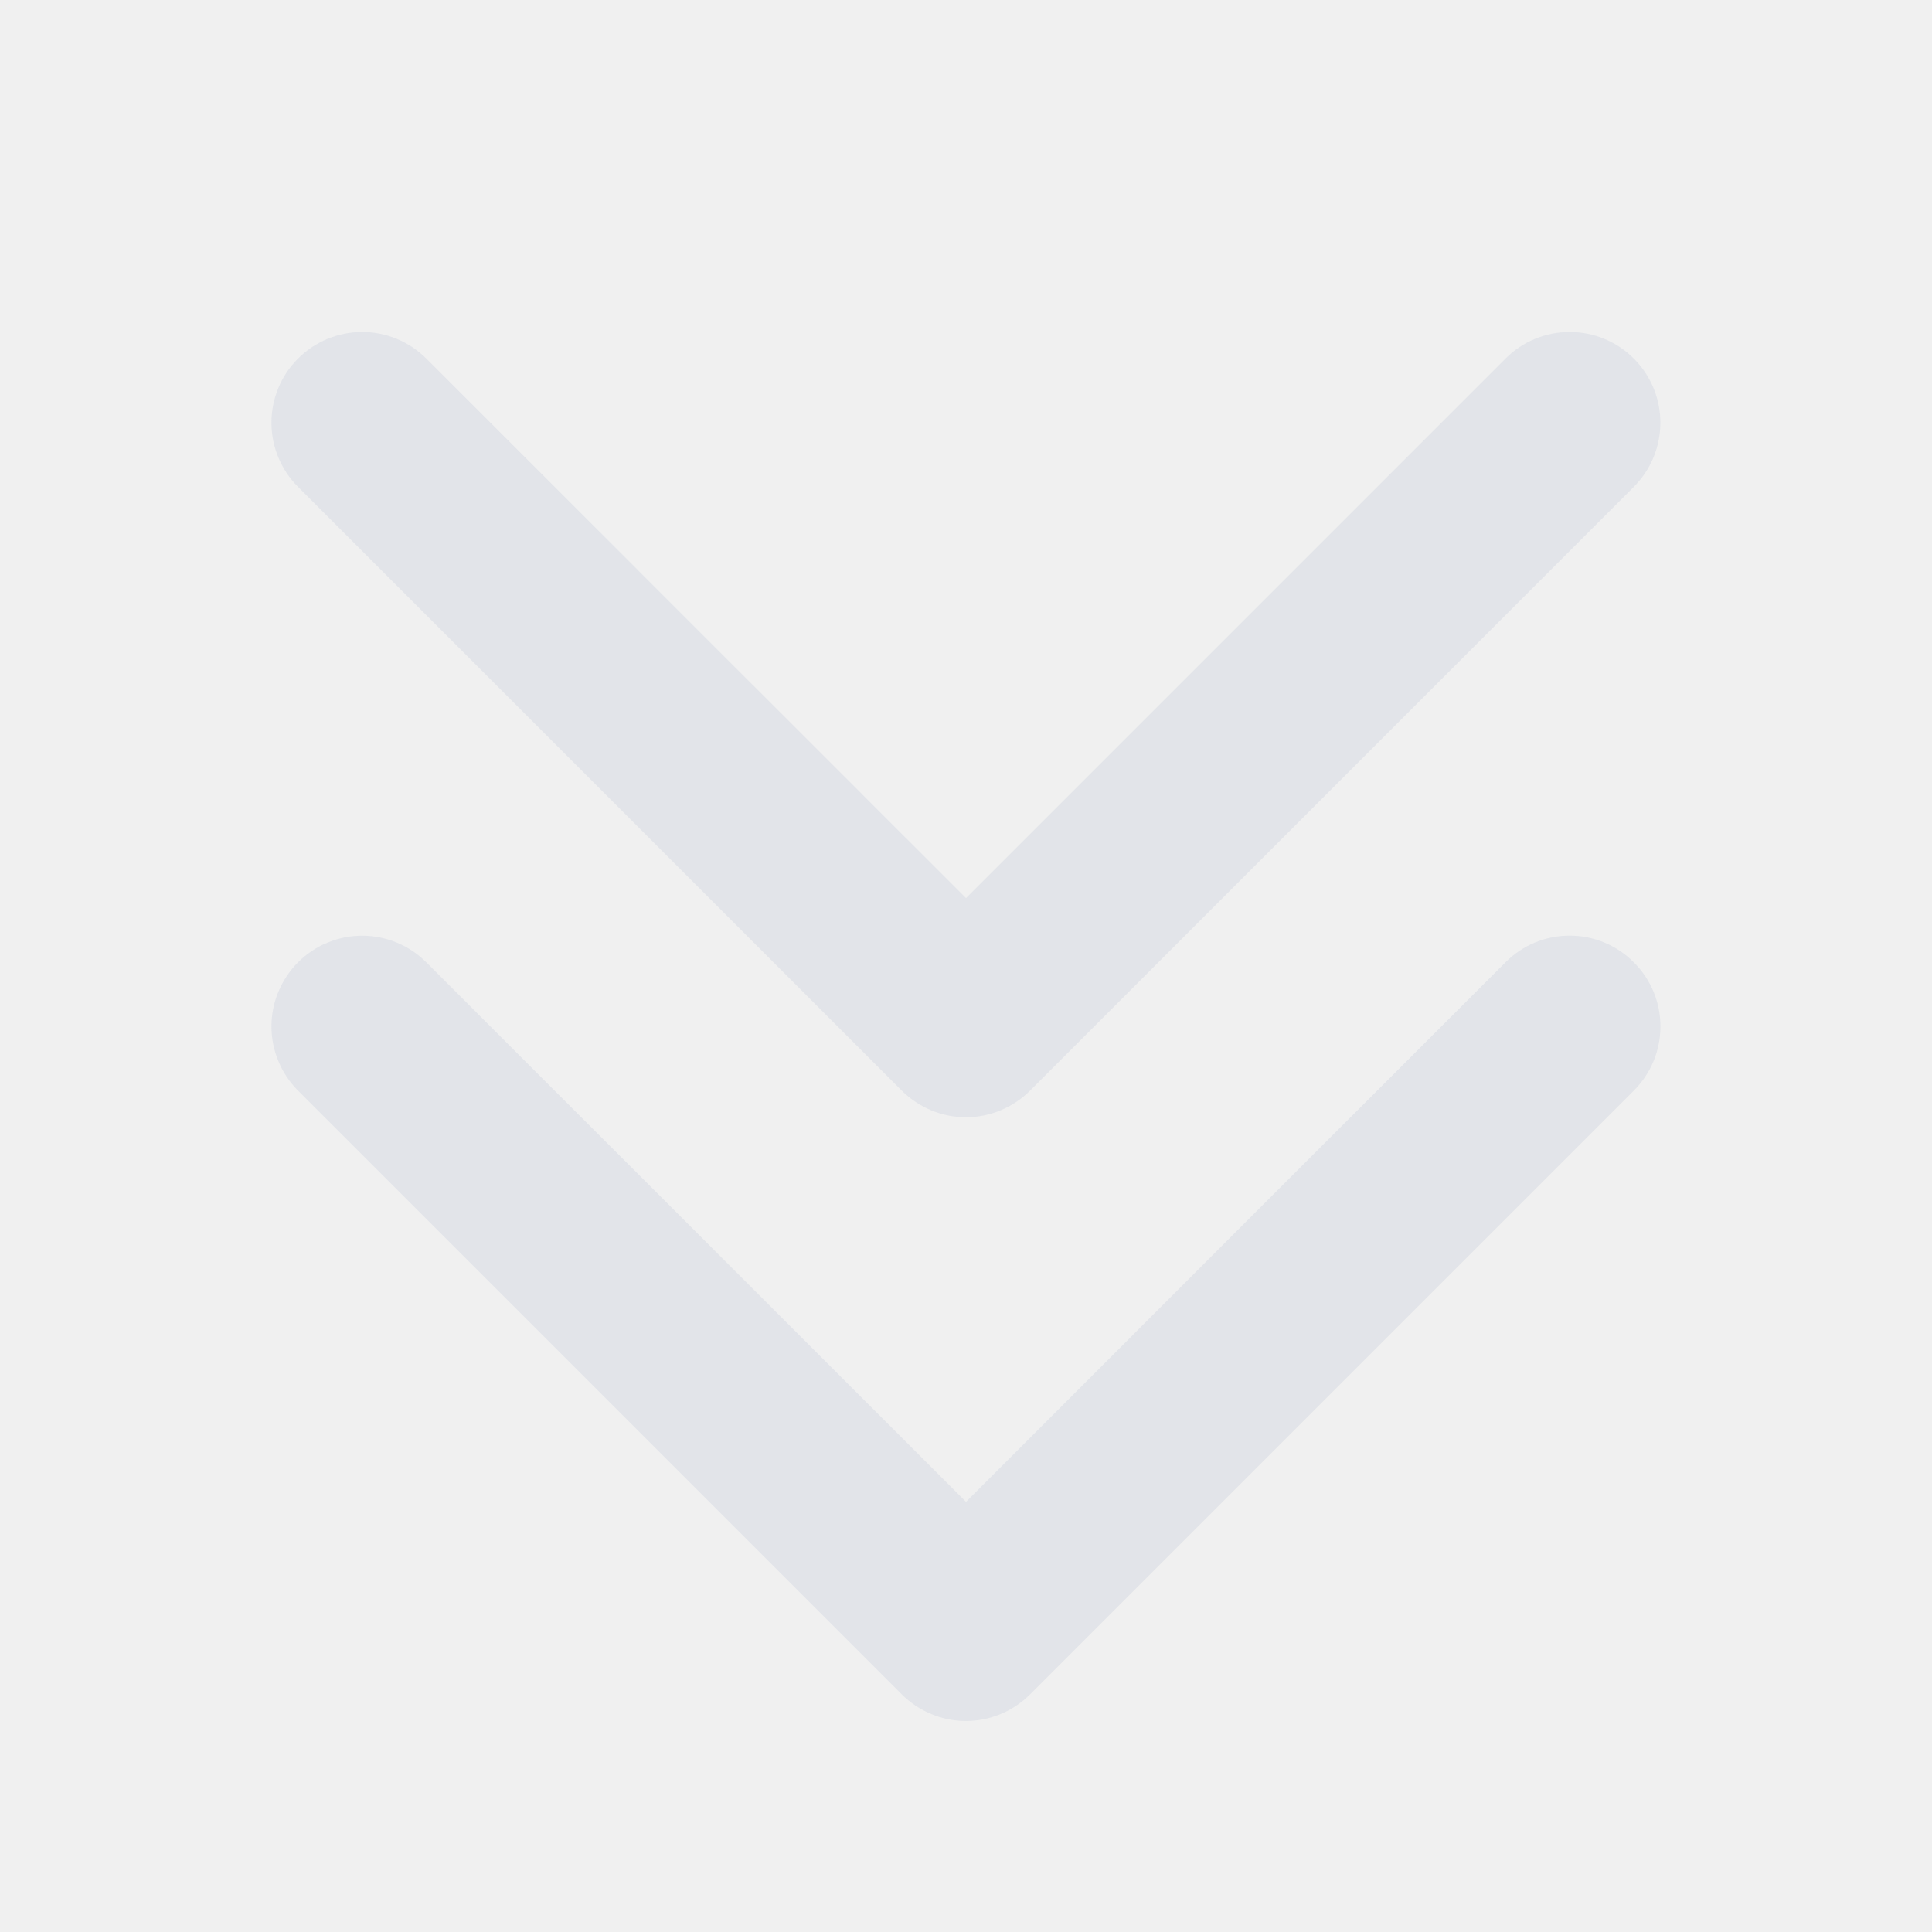
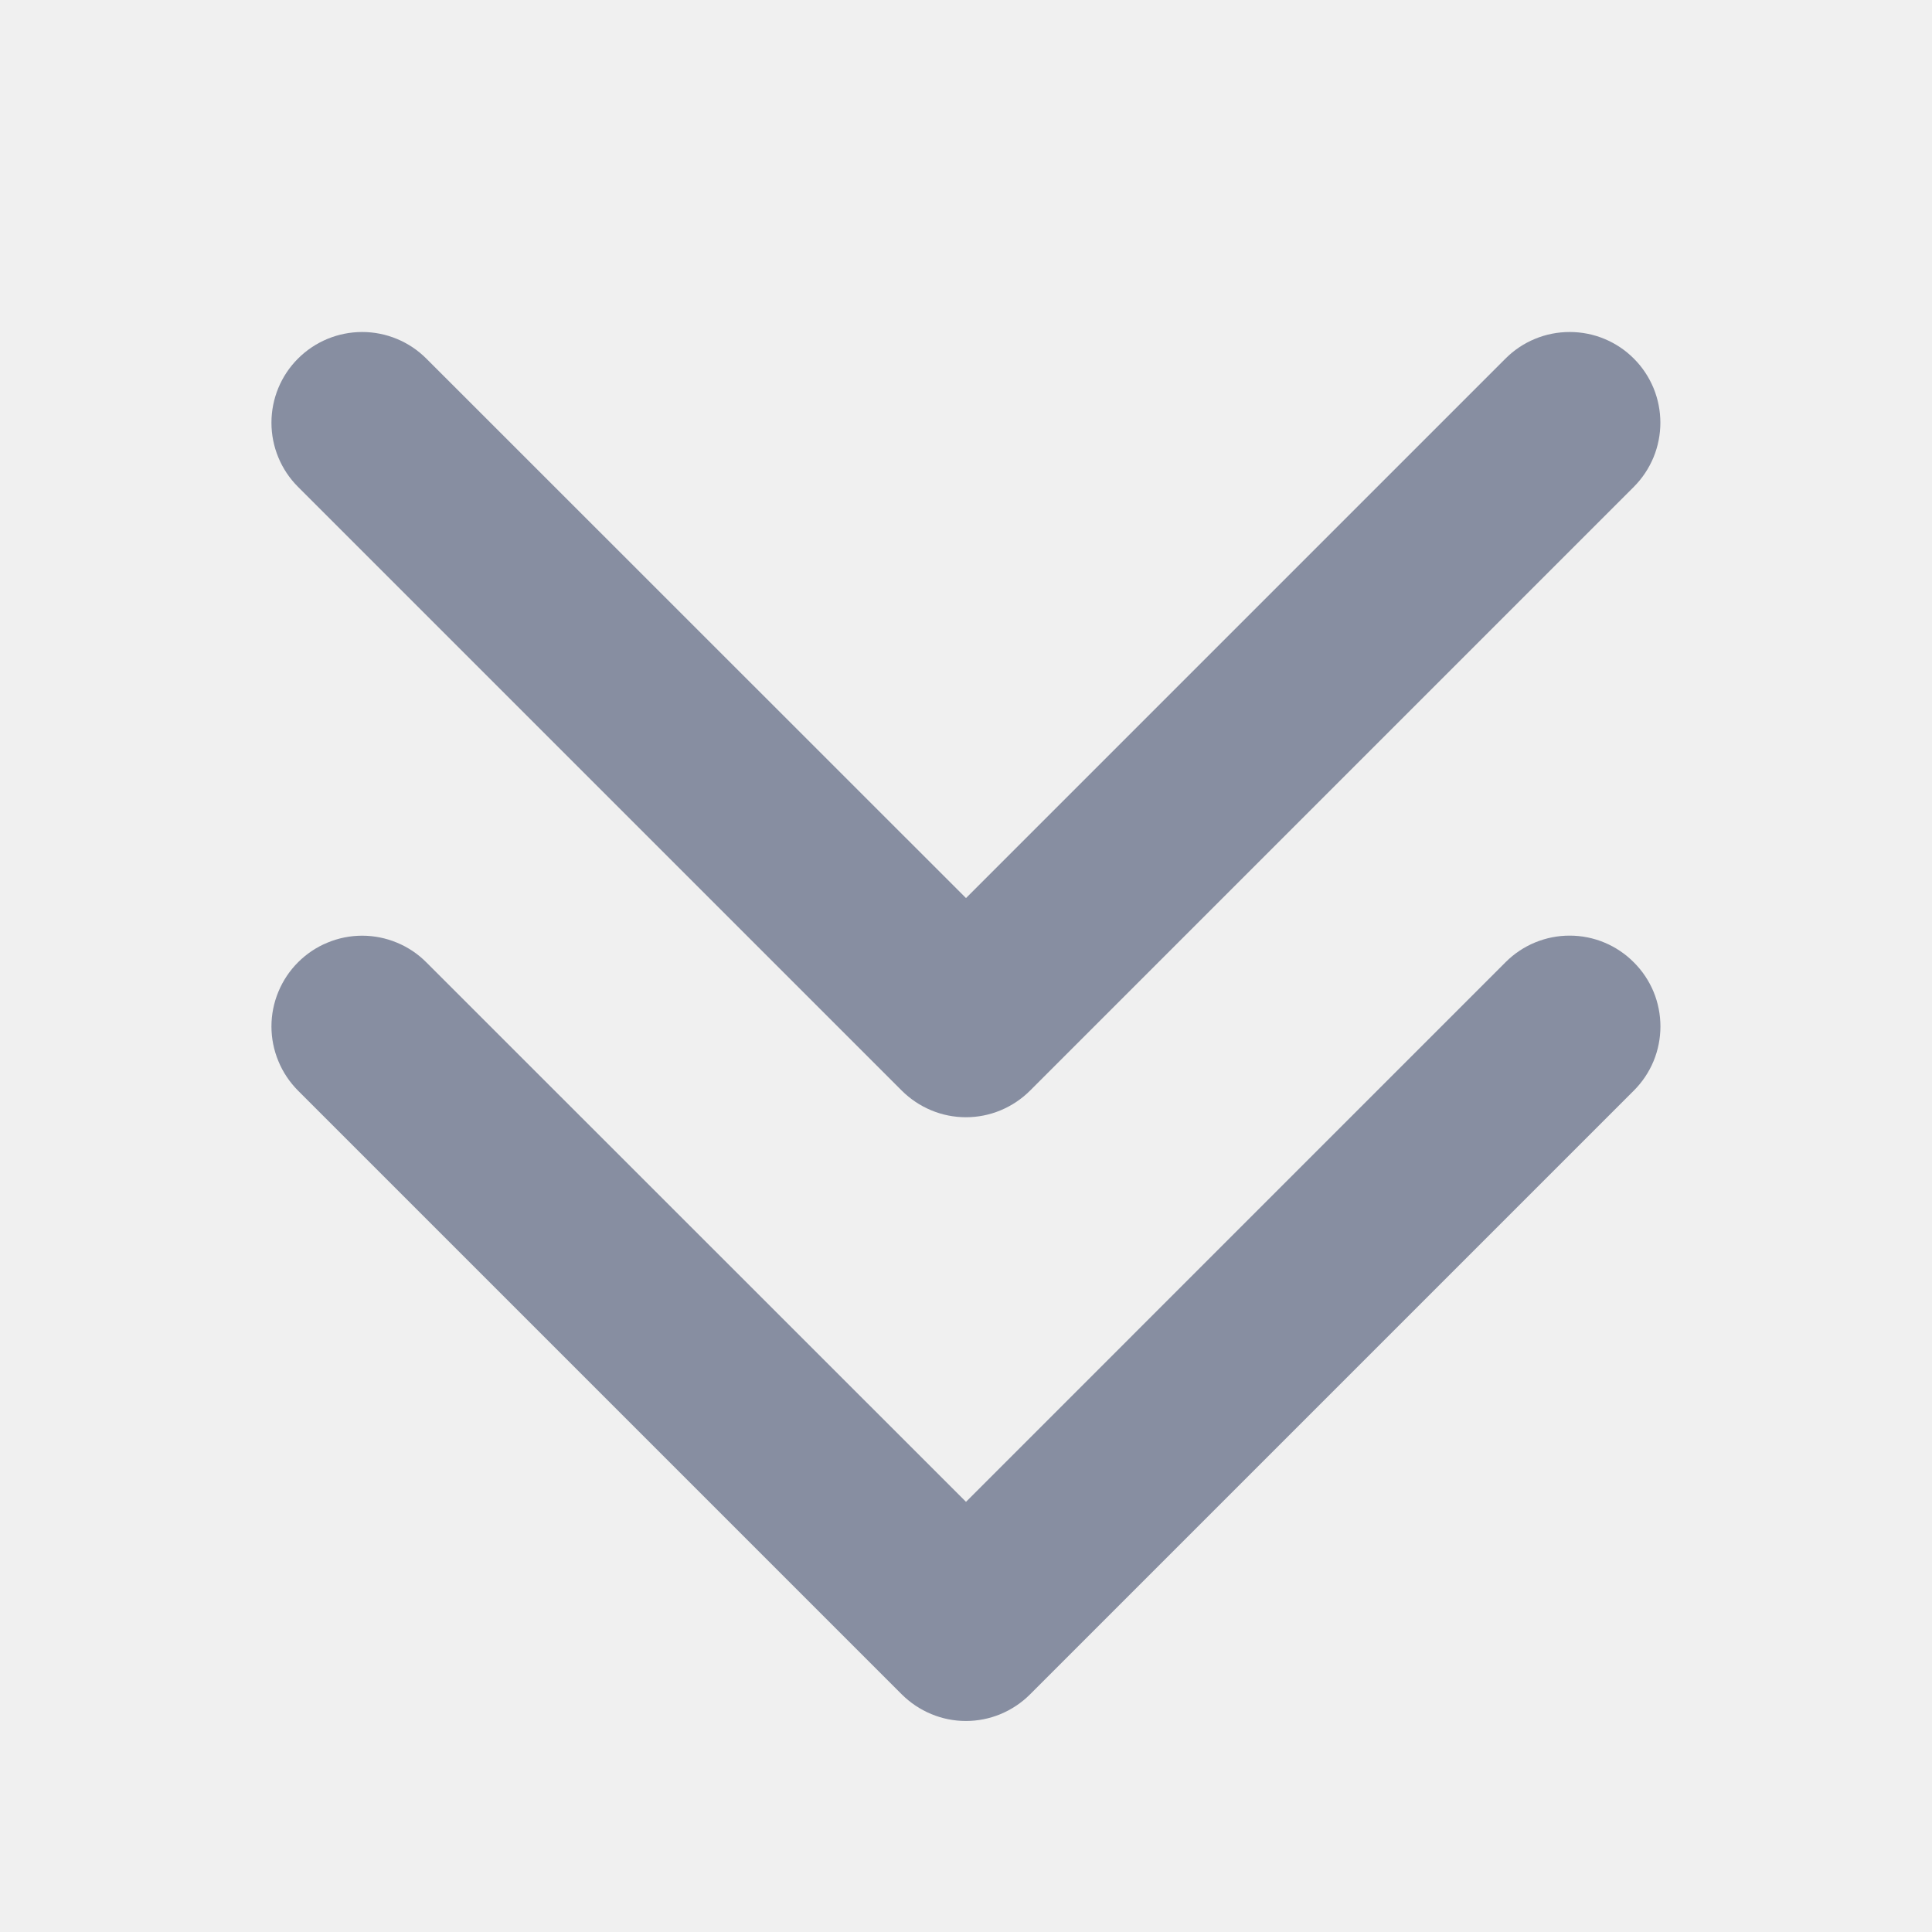
<svg xmlns="http://www.w3.org/2000/svg" width="32" height="32" viewBox="0 0 32 32" fill="none">
  <g clip-path="url(#clip0_2149_2201)">
-     <path d="M27.061 15.939C27.201 16.078 27.312 16.244 27.388 16.426C27.463 16.608 27.502 16.804 27.502 17.001C27.502 17.199 27.463 17.394 27.388 17.576C27.312 17.759 27.201 17.924 27.061 18.064L17.061 28.064C16.922 28.203 16.756 28.314 16.574 28.39C16.392 28.466 16.196 28.505 15.999 28.505C15.801 28.505 15.606 28.466 15.424 28.39C15.241 28.314 15.076 28.203 14.936 28.064L4.936 18.064C4.797 17.924 4.686 17.759 4.611 17.576C4.535 17.394 4.496 17.198 4.496 17.001C4.496 16.804 4.535 16.608 4.611 16.426C4.686 16.244 4.797 16.078 4.936 15.939C5.076 15.799 5.241 15.688 5.424 15.613C5.606 15.537 5.801 15.498 5.999 15.498C6.196 15.498 6.391 15.537 6.574 15.613C6.756 15.688 6.922 15.799 7.061 15.939L16 24.875L24.939 15.935C25.078 15.796 25.244 15.685 25.426 15.61C25.608 15.535 25.804 15.496 26.001 15.497C26.198 15.497 26.393 15.536 26.575 15.612C26.757 15.688 26.922 15.799 27.061 15.939ZM14.936 18.064C15.076 18.203 15.241 18.314 15.424 18.39C15.606 18.466 15.801 18.505 15.999 18.505C16.196 18.505 16.392 18.466 16.574 18.39C16.756 18.314 16.922 18.203 17.061 18.064L27.061 8.064C27.201 7.924 27.311 7.758 27.387 7.576C27.462 7.394 27.501 7.198 27.501 7.001C27.501 6.804 27.462 6.608 27.387 6.426C27.311 6.244 27.201 6.078 27.061 5.939C26.922 5.799 26.756 5.688 26.574 5.613C26.392 5.537 26.196 5.499 25.999 5.499C25.801 5.499 25.606 5.537 25.424 5.613C25.241 5.688 25.076 5.799 24.936 5.939L16 14.875L7.061 5.939C6.779 5.657 6.397 5.499 5.999 5.499C5.6 5.499 5.218 5.657 4.936 5.939C4.654 6.22 4.496 6.603 4.496 7.001C4.496 7.4 4.654 7.782 4.936 8.064L14.936 18.064Z" fill="#E2E4E9" />
+     <path d="M27.061 15.939C27.201 16.078 27.312 16.244 27.388 16.426C27.463 16.608 27.502 16.804 27.502 17.001C27.502 17.199 27.463 17.394 27.388 17.576C27.312 17.759 27.201 17.924 27.061 18.064L17.061 28.064C16.922 28.203 16.756 28.314 16.574 28.39C16.392 28.466 16.196 28.505 15.999 28.505C15.801 28.505 15.606 28.466 15.424 28.39C15.241 28.314 15.076 28.203 14.936 28.064L4.936 18.064C4.797 17.924 4.686 17.759 4.611 17.576C4.535 17.394 4.496 17.198 4.496 17.001C4.496 16.804 4.535 16.608 4.611 16.426C4.686 16.244 4.797 16.078 4.936 15.939C5.076 15.799 5.241 15.688 5.424 15.613C5.606 15.537 5.801 15.498 5.999 15.498C6.196 15.498 6.391 15.537 6.574 15.613C6.756 15.688 6.922 15.799 7.061 15.939L16 24.875L24.939 15.935C25.078 15.796 25.244 15.685 25.426 15.61C25.608 15.535 25.804 15.496 26.001 15.497C26.198 15.497 26.393 15.536 26.575 15.612C26.757 15.688 26.922 15.799 27.061 15.939ZM14.936 18.064C15.076 18.203 15.241 18.314 15.424 18.39C15.606 18.466 15.801 18.505 15.999 18.505C16.196 18.505 16.392 18.466 16.574 18.39C16.756 18.314 16.922 18.203 17.061 18.064L27.061 8.064C27.201 7.924 27.311 7.758 27.387 7.576C27.462 7.394 27.501 7.198 27.501 7.001C27.501 6.804 27.462 6.608 27.387 6.426C27.311 6.244 27.201 6.078 27.061 5.939C26.922 5.799 26.756 5.688 26.574 5.613C26.392 5.537 26.196 5.499 25.999 5.499C25.801 5.499 25.606 5.537 25.424 5.613C25.241 5.688 25.076 5.799 24.936 5.939L16 14.875L7.061 5.939C6.779 5.657 6.397 5.499 5.999 5.499C5.6 5.499 5.218 5.657 4.936 5.939C4.654 6.22 4.496 6.603 4.496 7.001C4.496 7.4 4.654 7.782 4.936 8.064L14.936 18.064Z" fill="#878EA1" />
  </g>
  <defs>
    <clipPath id="clip0_2149_2201">
      <rect width="32" height="32" fill="white" />
    </clipPath>
  </defs>
</svg>
